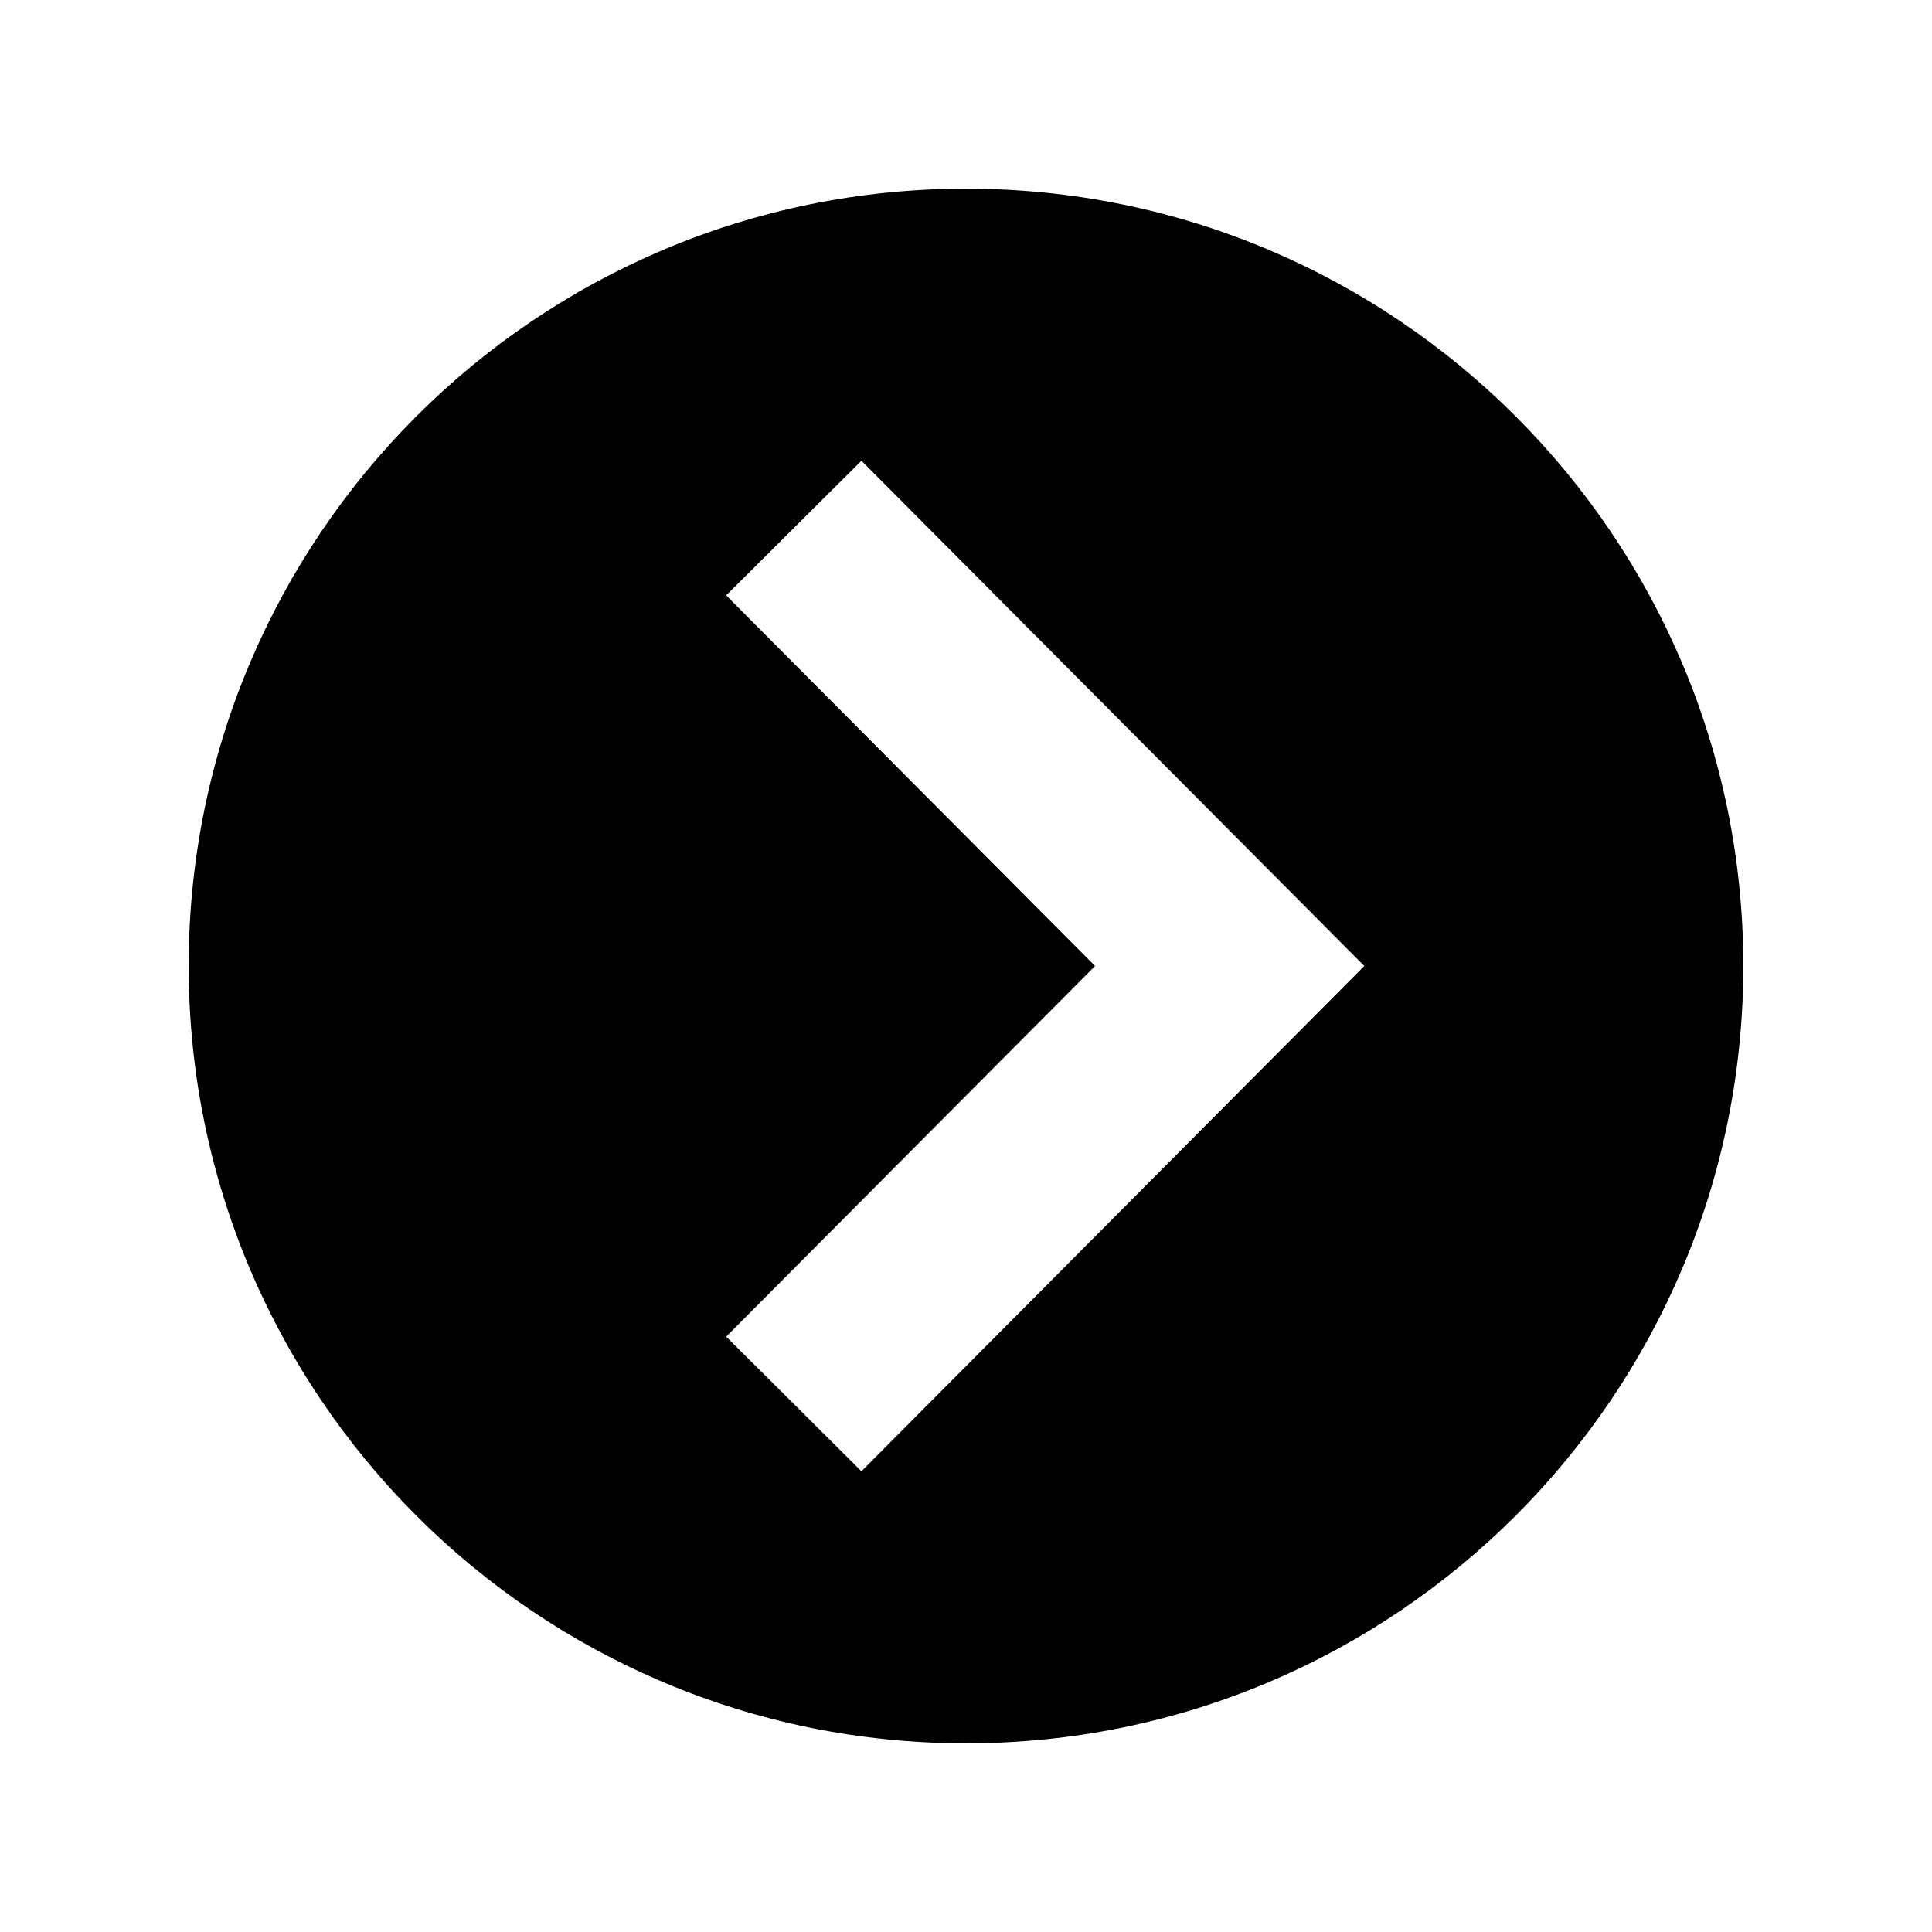
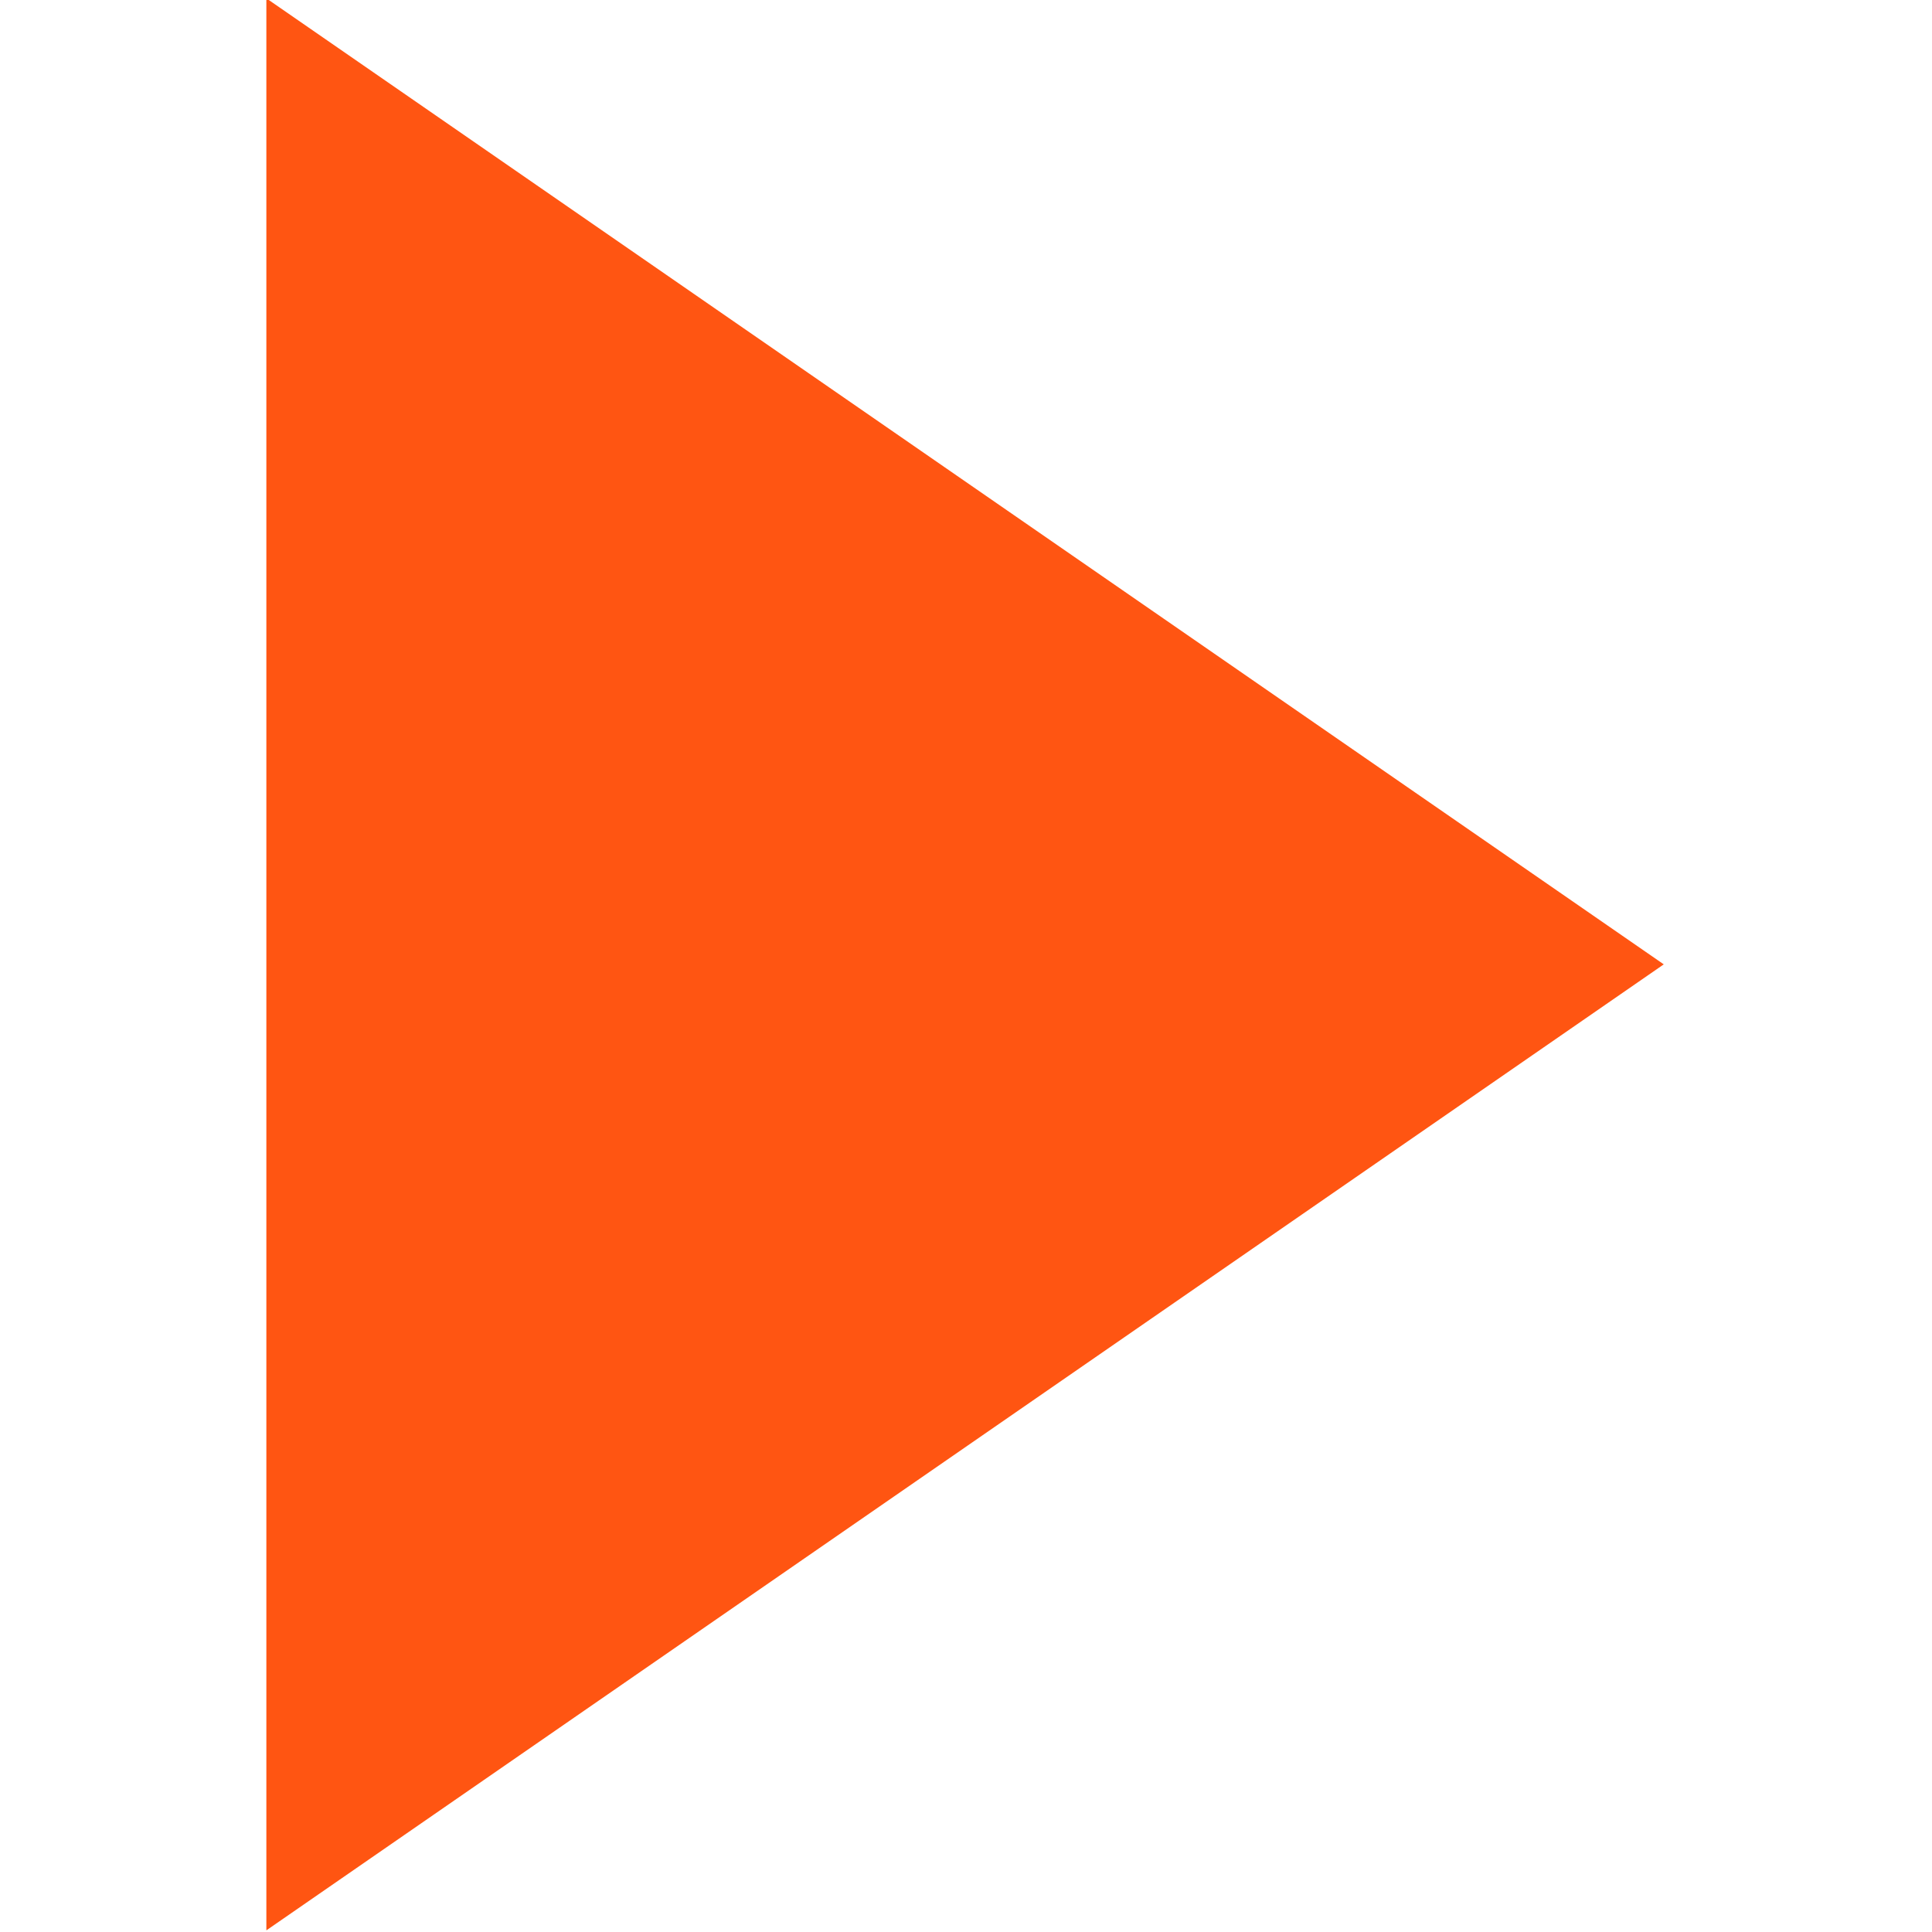
- <svg xmlns="http://www.w3.org/2000/svg" version="1.1" x="0px" y="0px" width="512px" height="512px" viewBox="0 0 512 512" enable-background="new 0 0 512 512" xml:space="preserve">
-   <path id="arrow-27-icon" d="M256,50C142.229,50,50,142.229,50,256s92.229,206,206,206s206-92.229,206-206S369.771,50,256,50z    M228.292,389.899l-35.847-35.676L290.202,256l-97.757-98.225l35.847-35.676L361.555,256L228.292,389.899z" />
+ <svg xmlns="http://www.w3.org/2000/svg" version="1.1" id="Layer_1" x="0px" y="0px" width="412px" height="412px" viewBox="0 0 412 412" enable-background="new 0 0 412 412" xml:space="preserve">
+   <polygon id="arrow-37-icon" fill="#FF5512" points="354.8,205.65 56.802,411.649 56.802,-0.355 " />
</svg>
